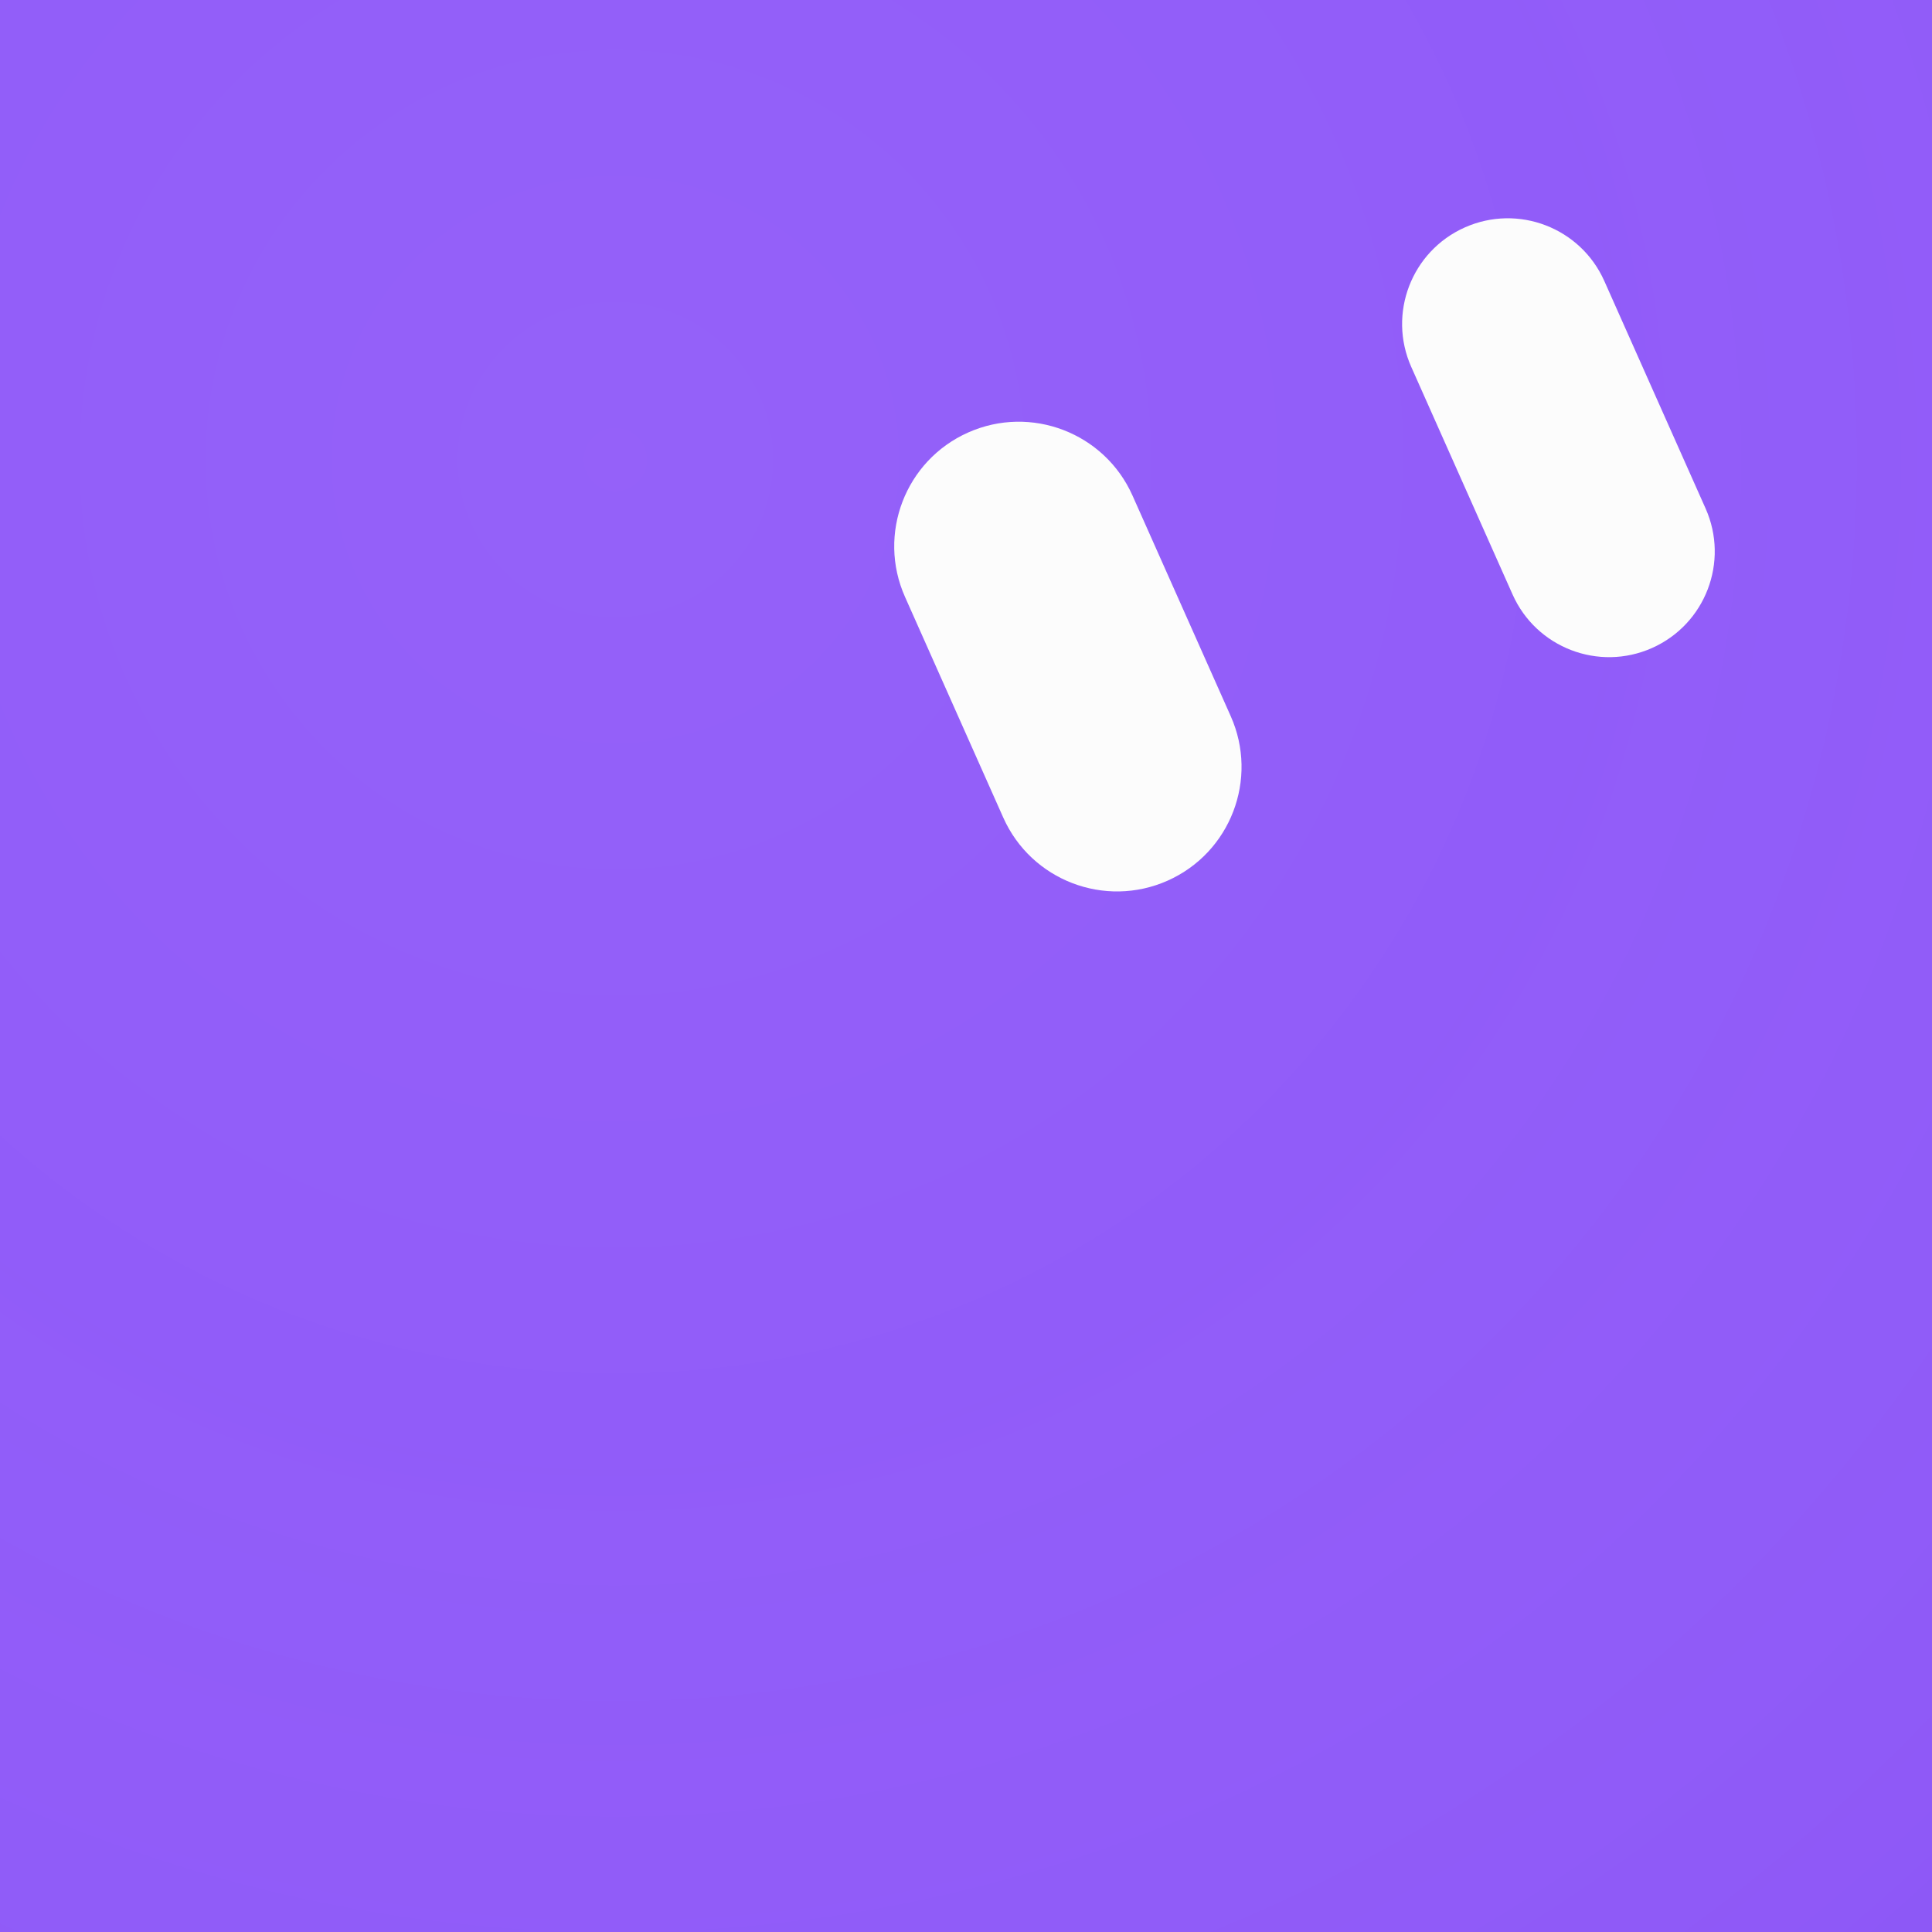
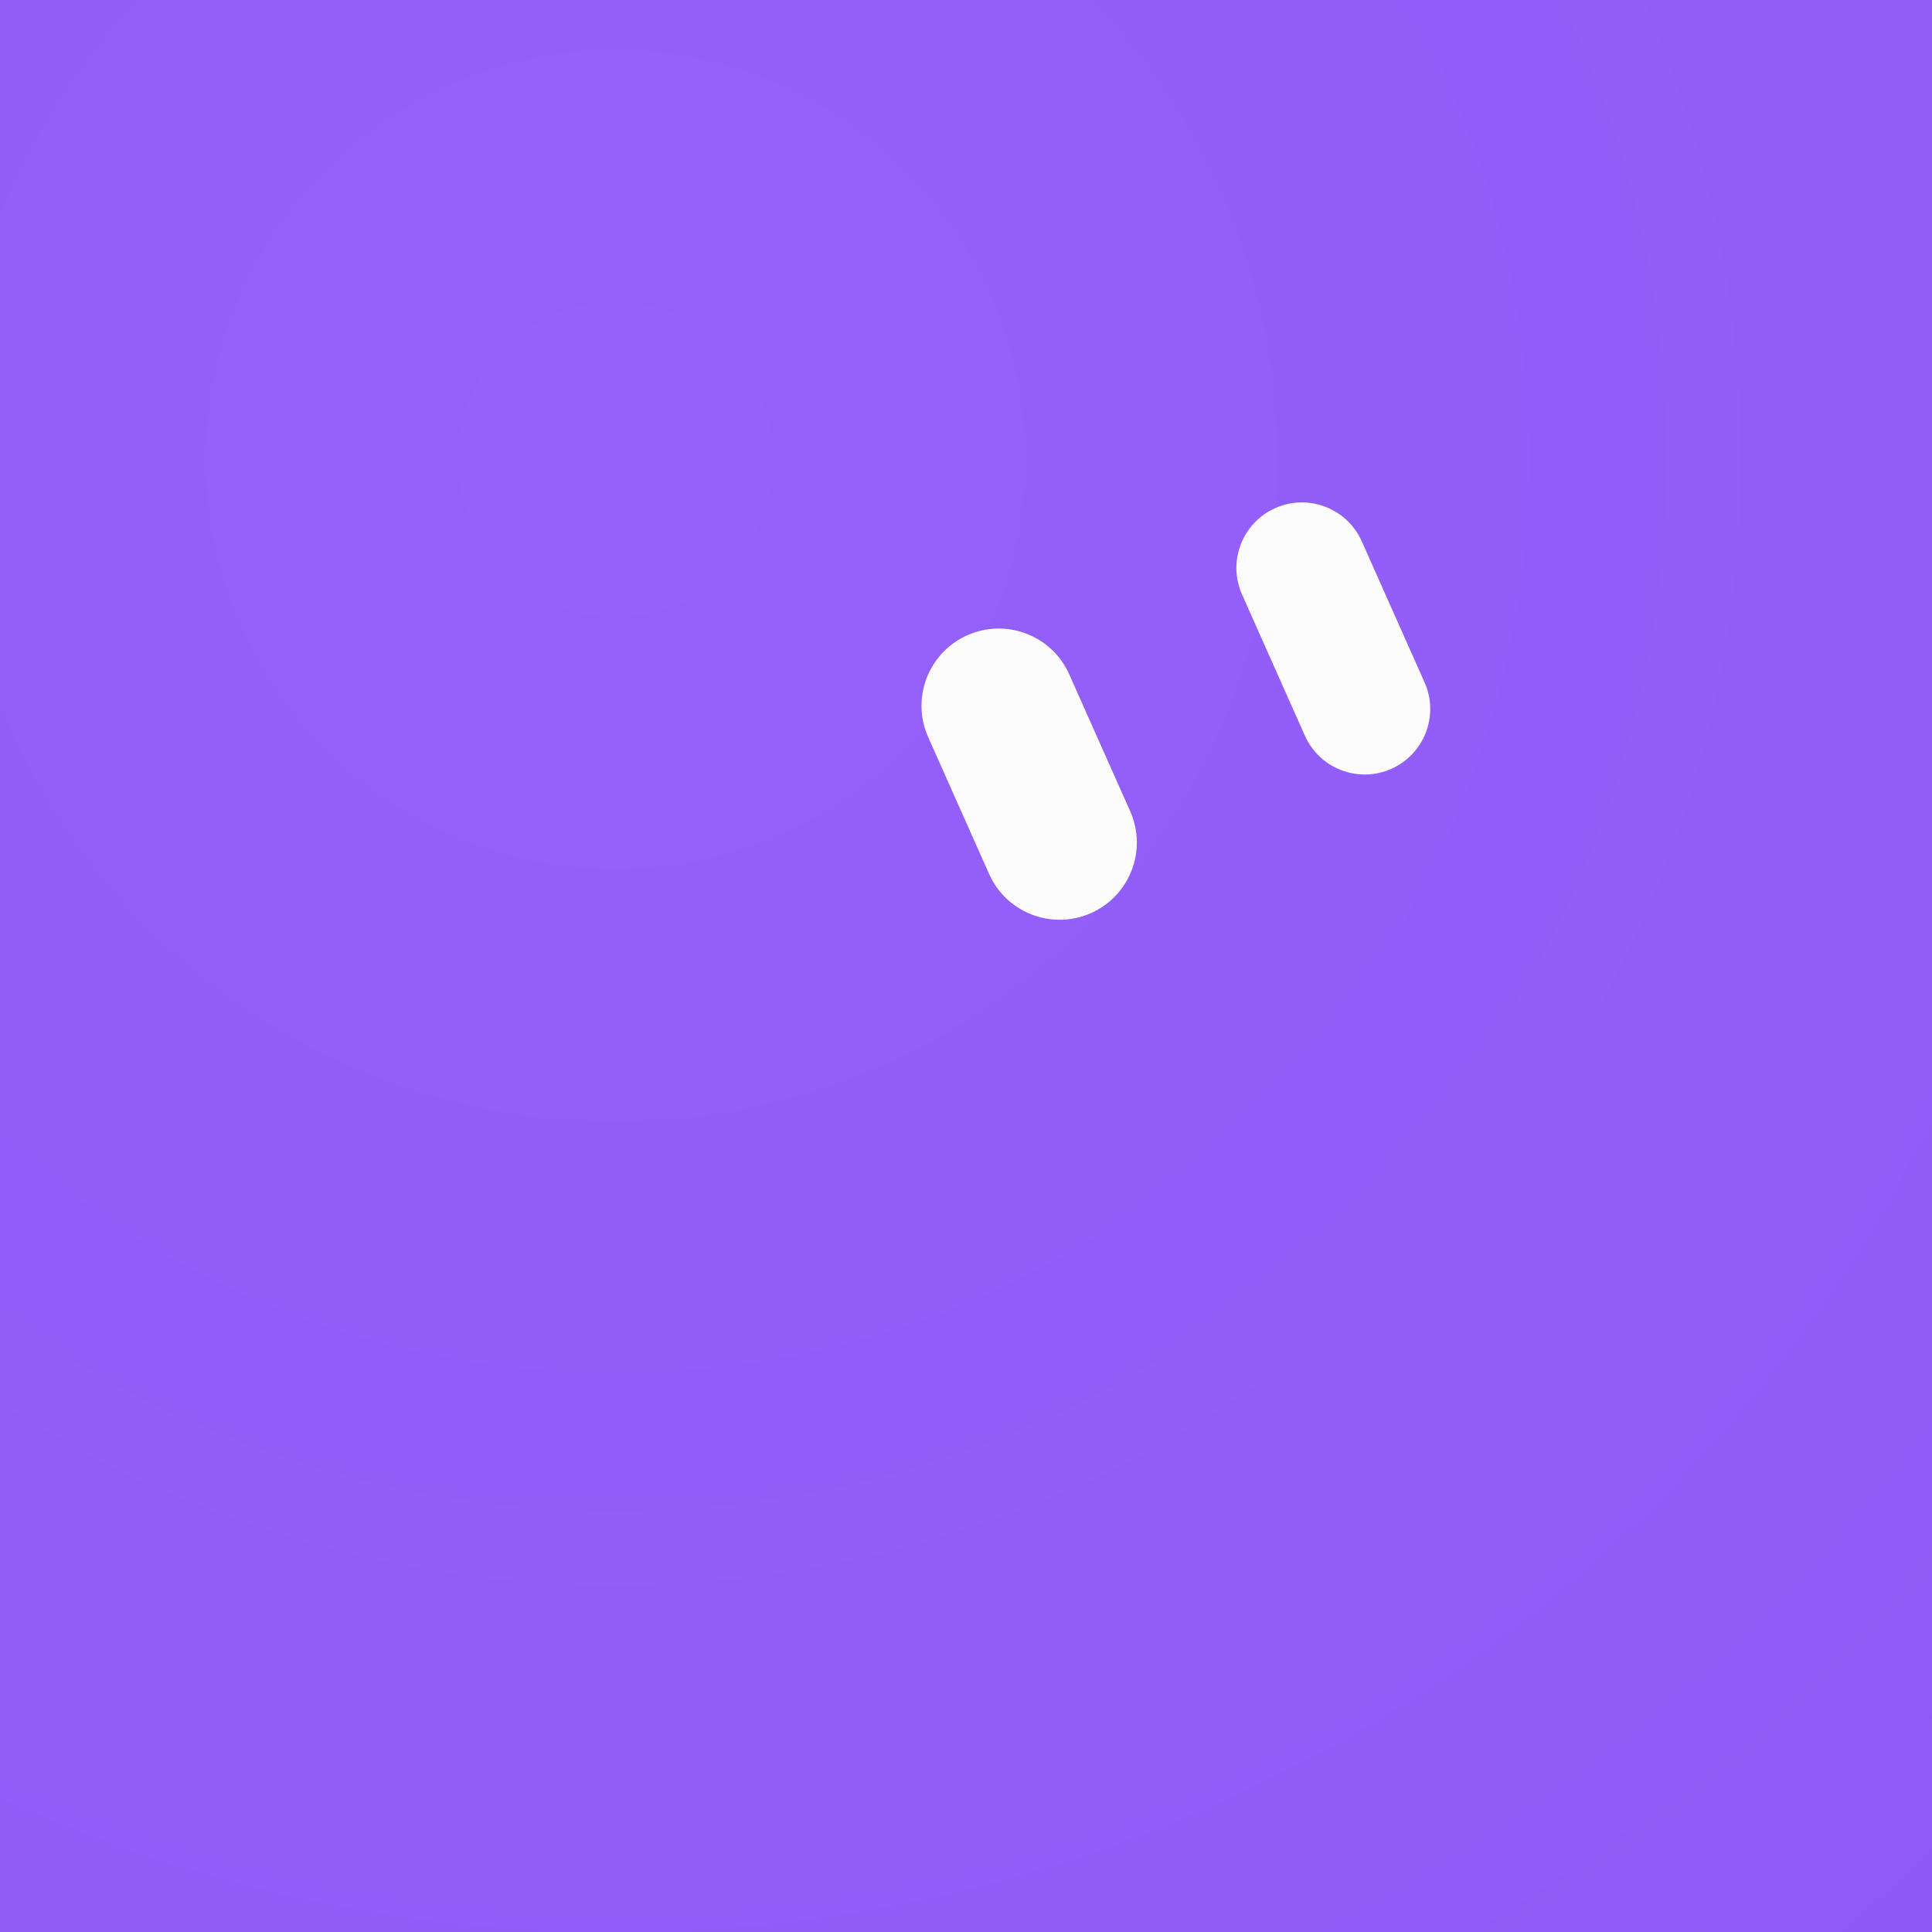
<svg xmlns="http://www.w3.org/2000/svg" width="512" height="512" viewBox="0 0 512 512">
  <defs>
    <radialGradient id="sheen" cx="32%" cy="24%" r="110%">
      <stop offset="0%" stop-color="#FFFFFF" stop-opacity="0.05" />
      <stop offset="45%" stop-color="#FFFFFF" stop-opacity="0.02" />
      <stop offset="100%" stop-color="#5B2EC5" stop-opacity="0.06" />
    </radialGradient>
  </defs>
  <rect width="512" height="512" fill="#8F59F9" />
  <rect width="512" height="512" fill="url(#sheen)" />
-   <g fill="#FCFCFC">
+   <g fill="#FCFCFC" transform="translate(256 256) scale(0.62) translate(-256 -256)">
    <rect x="250" y="109" width="66" height="130" rx="33" transform="rotate(-24 283 174)" />
    <rect x="385" y="55" width="56" height="122" rx="28" transform="rotate(-24 413 116)" />
  </g>
</svg>
